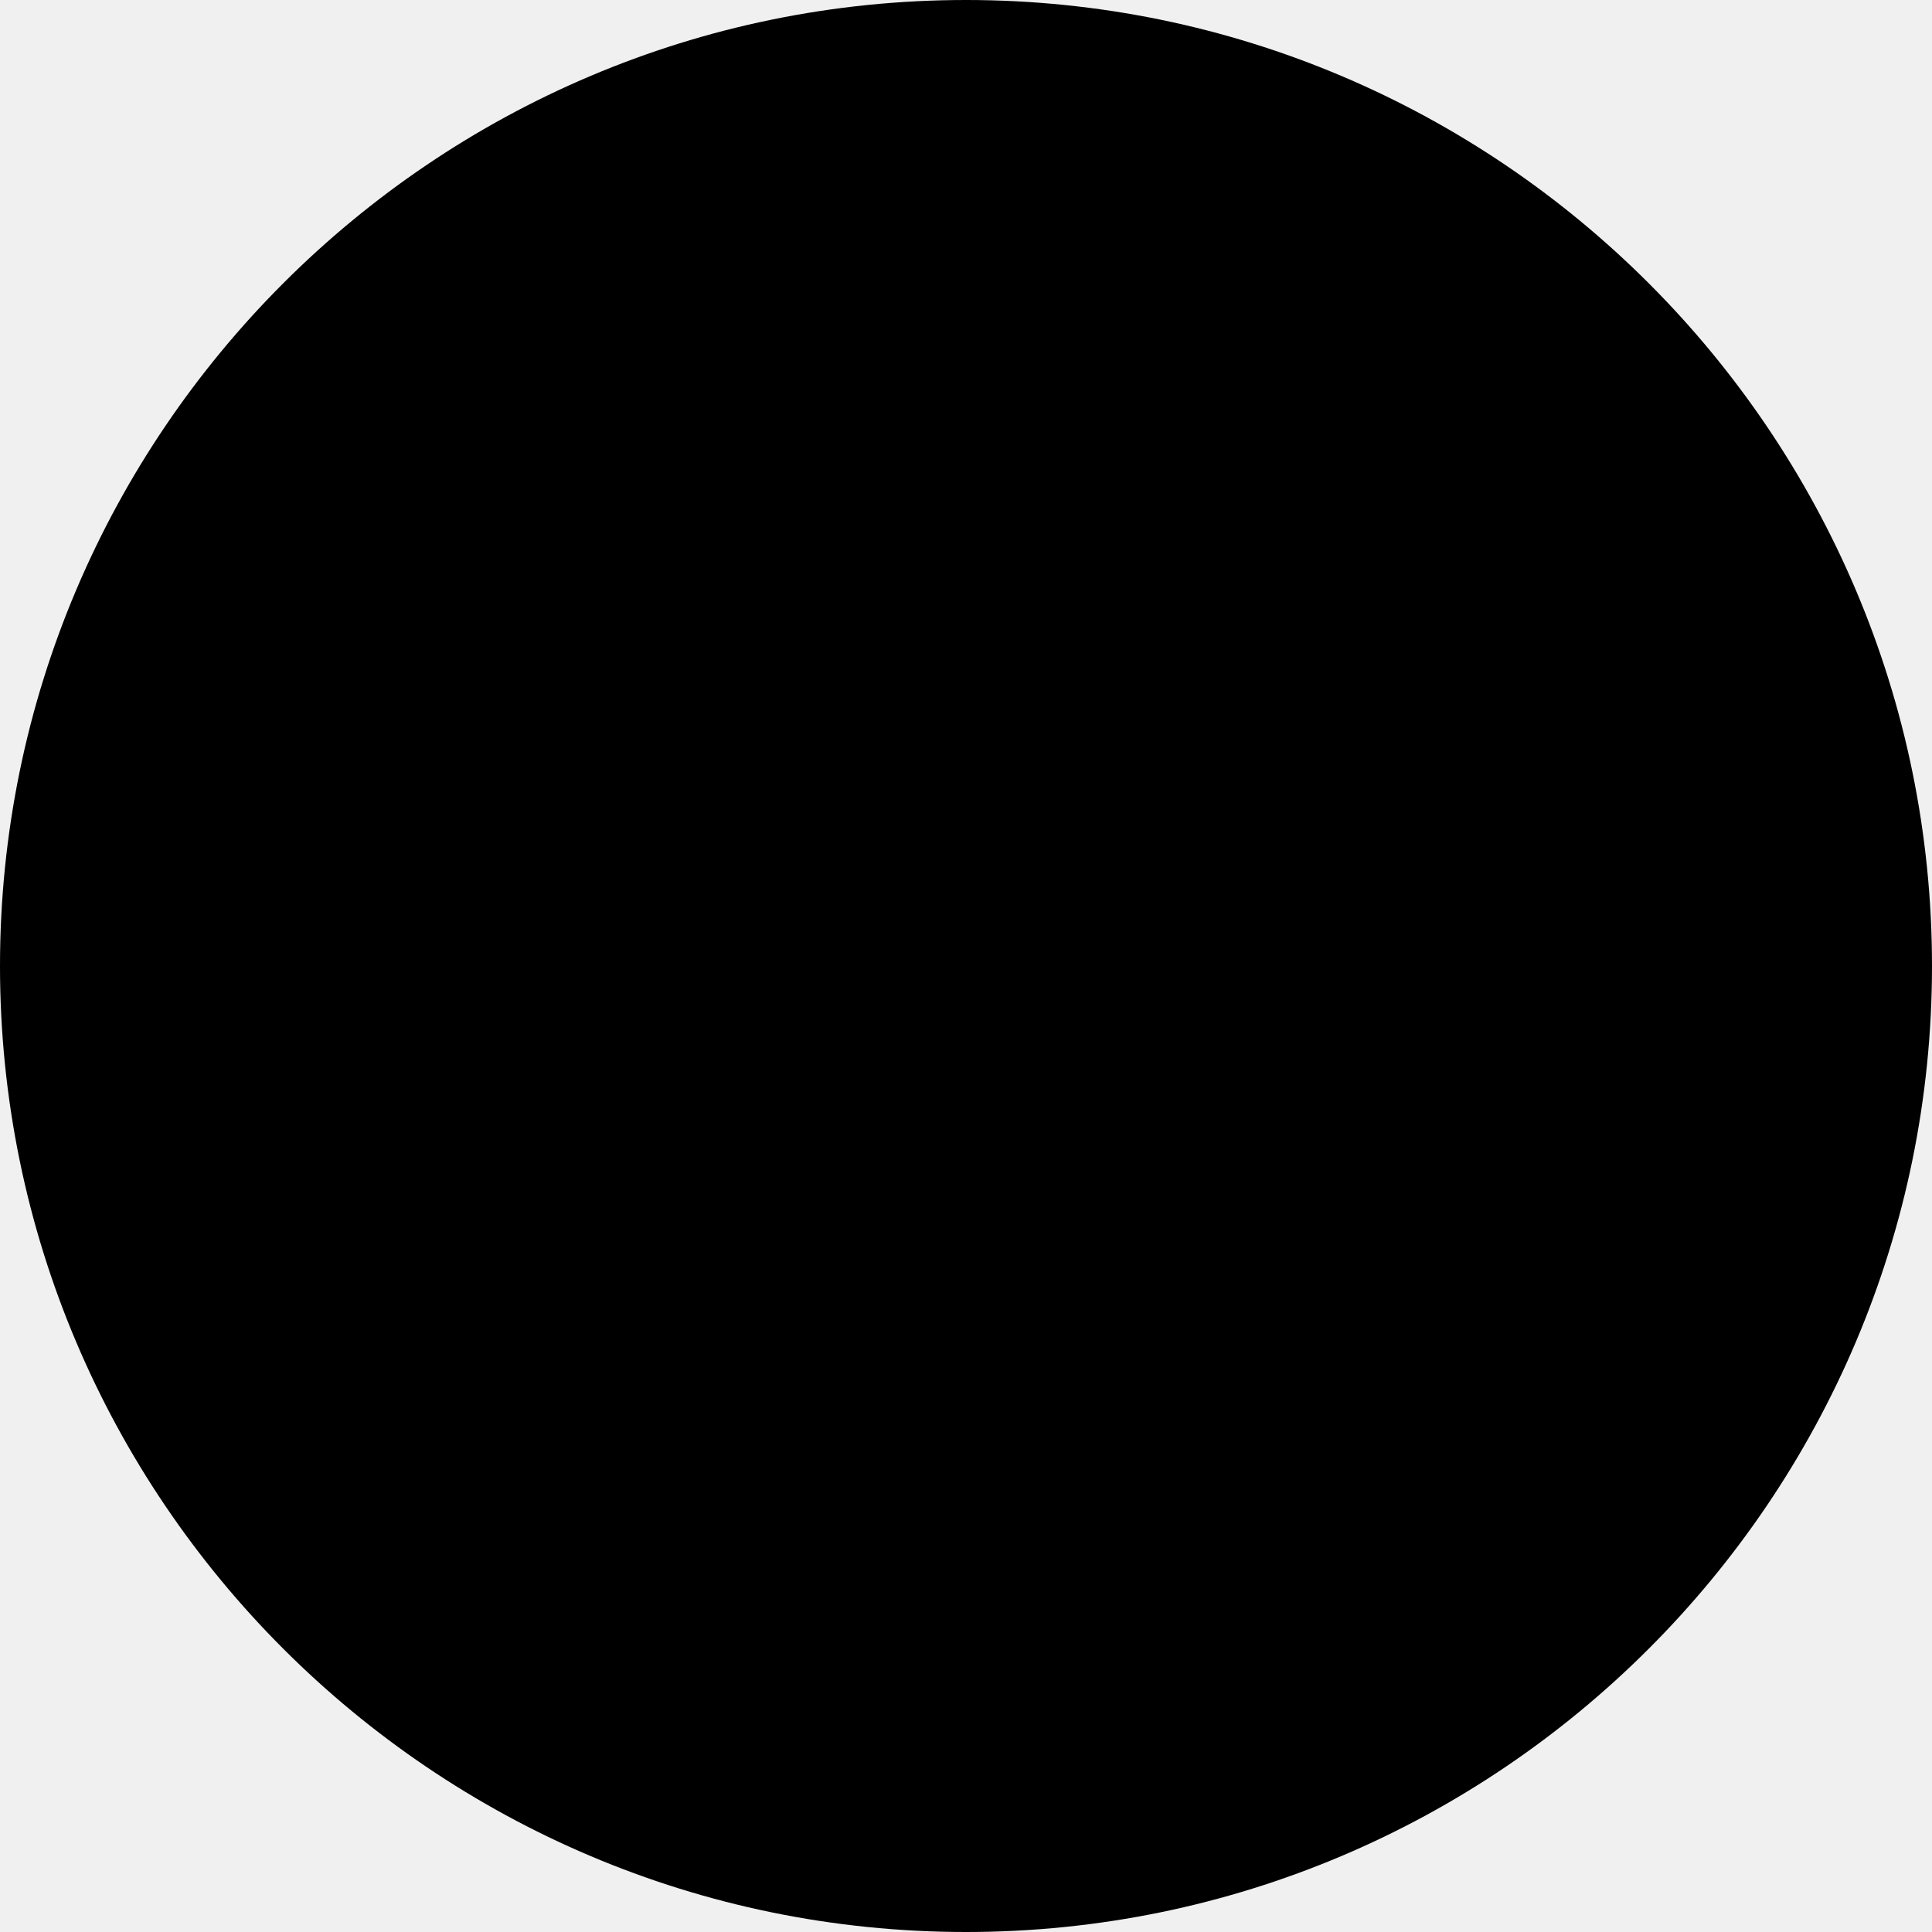
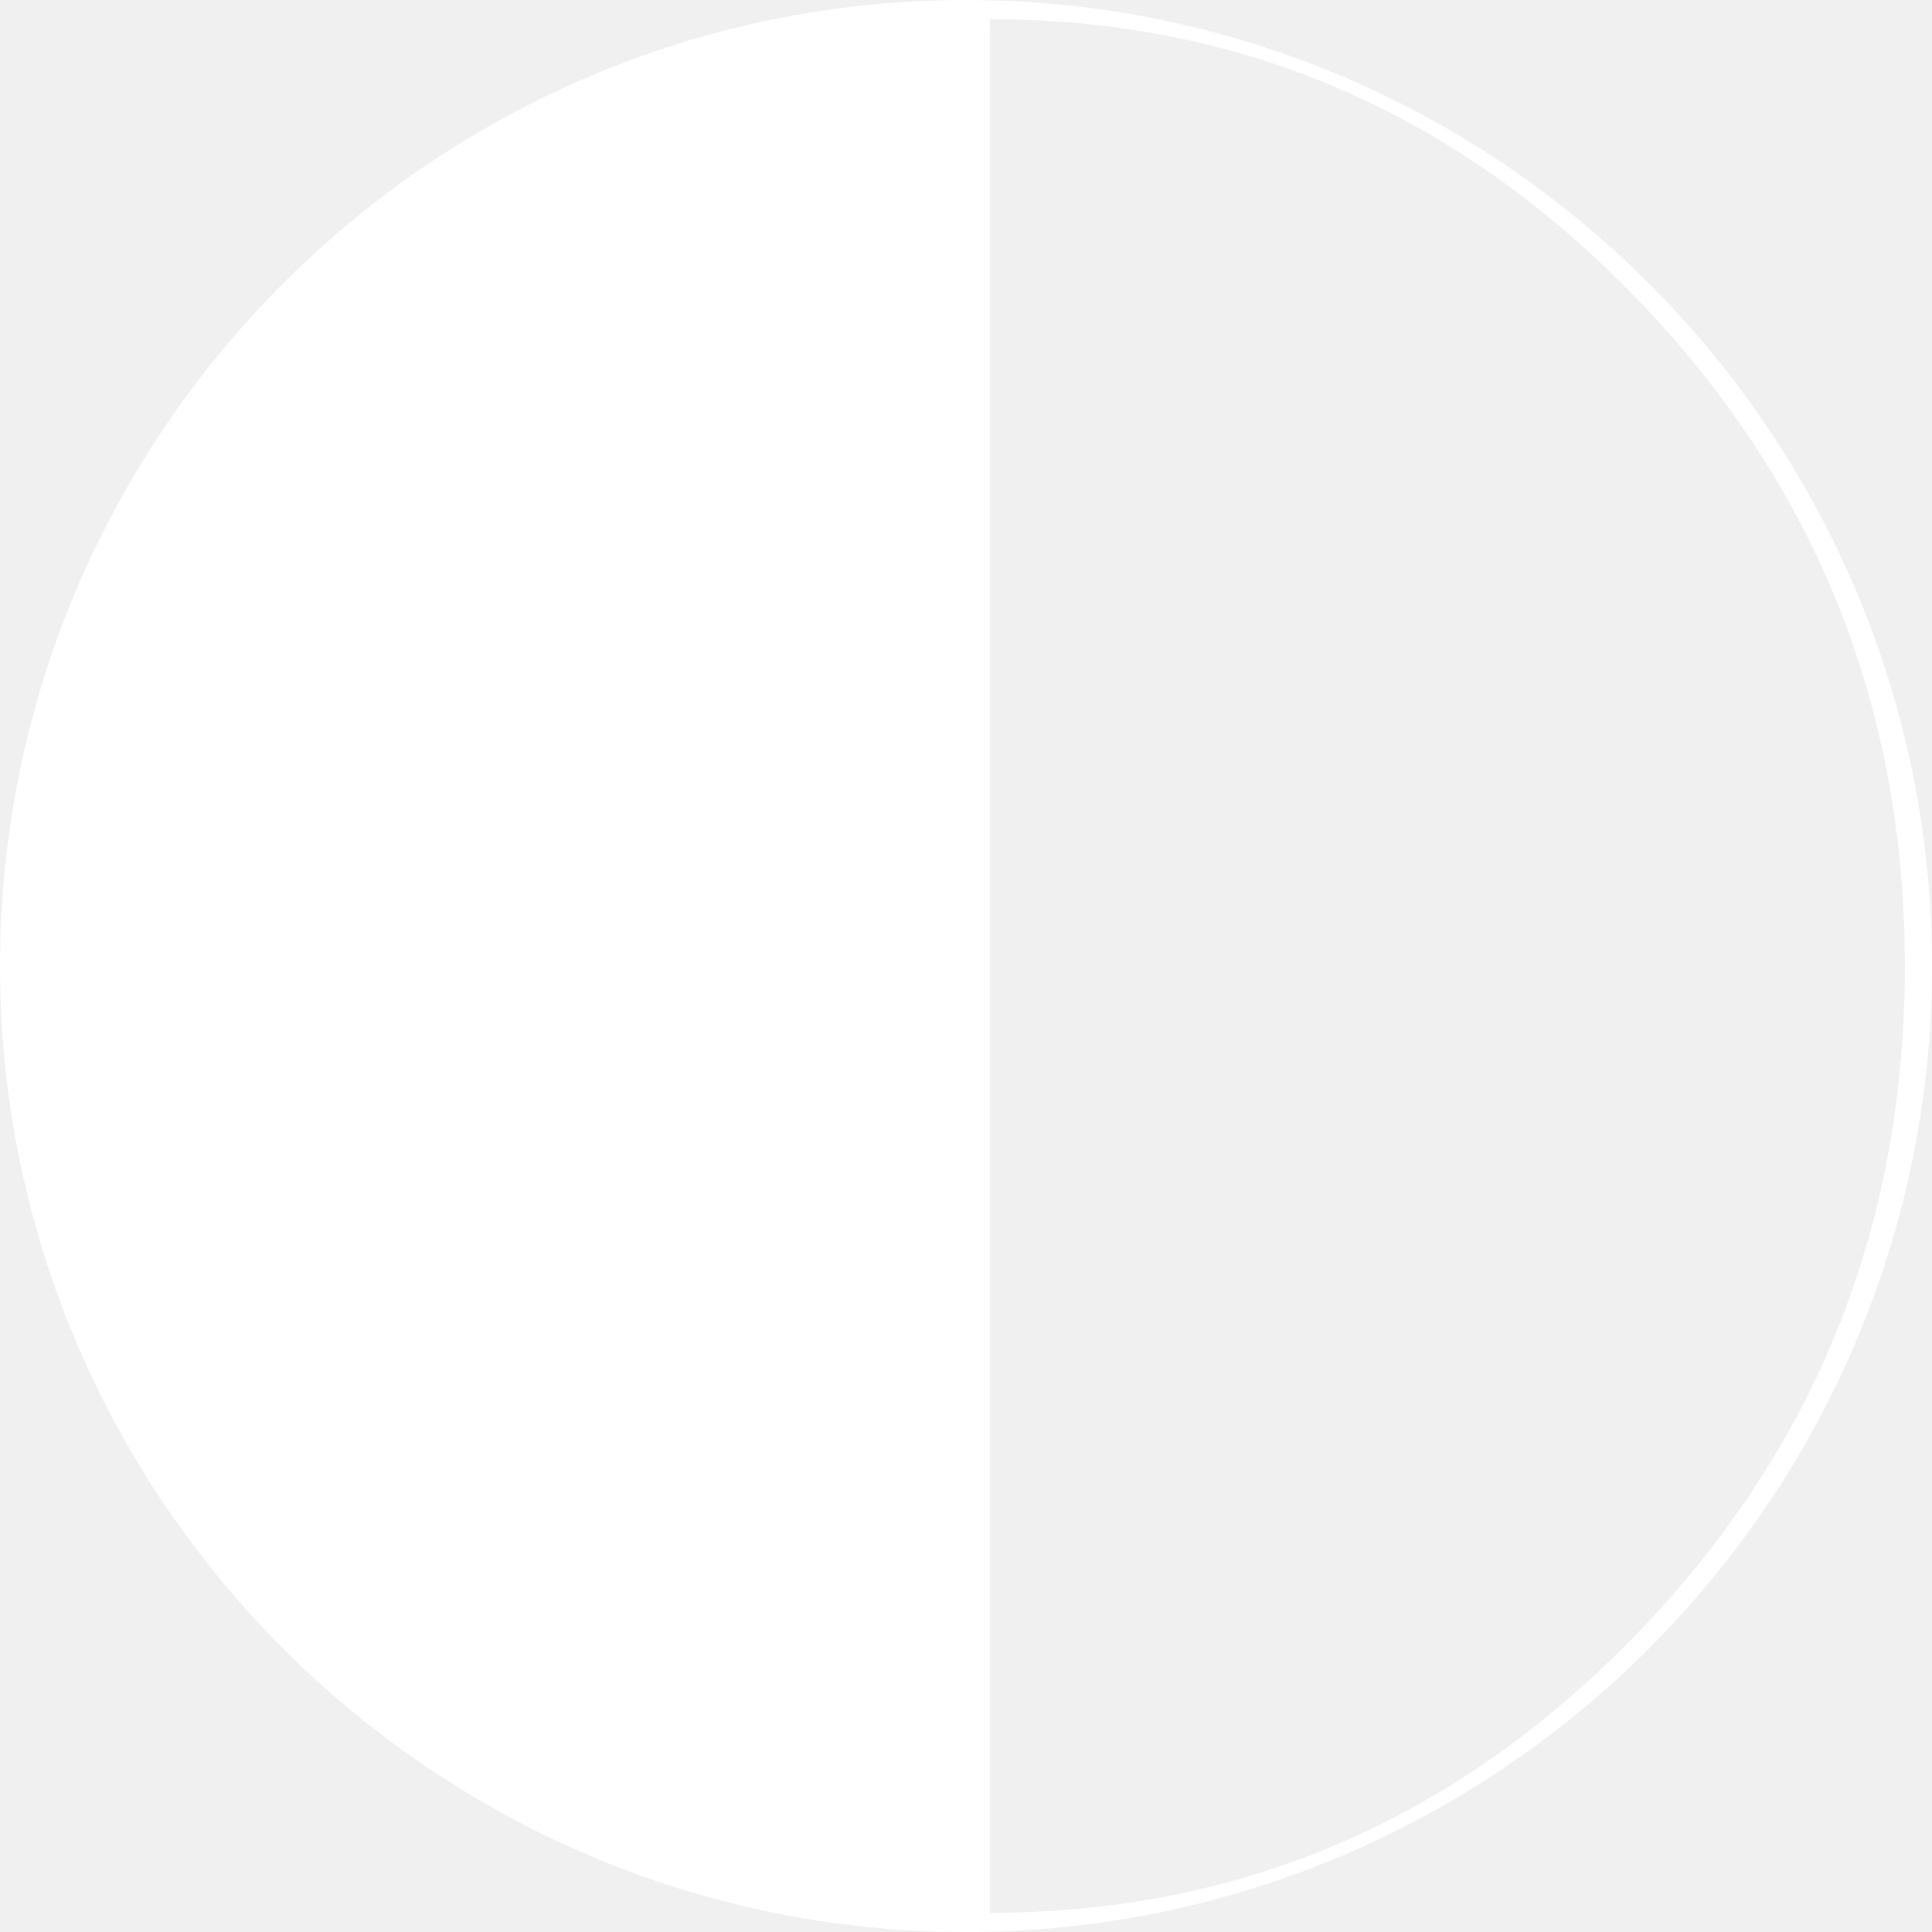
- <svg xmlns="http://www.w3.org/2000/svg" version="1.1" id="Capa_1" x="0px" y="0px" width="108.336px" height="108.336px" viewBox="0 0 108.336 108.336" style="enable-background:new 0 0 108.336 108.336;" xml:space="preserve">
-   <g>
-     <path d="M108.336,54.168c0,29.869-24.3,54.168-54.168,54.168S0,84.037,0,54.168C0,24.3,24.3,0,54.168,0   S108.336,24.3,108.336,54.168z" />
+ <svg xmlns="http://www.w3.org/2000/svg" version="1.1" width="108.336" height="108.336" style="enable-background:new 0 0 108.336 108.336;" xml:space="preserve">
+   <rect id="backgroundrect" width="100%" height="100%" x="0" y="0" fill="none" stroke="none" />
+   <g class="currentLayer" style="">
+     <g id="svg_1" class="selected" fill="#ffffff" fill-opacity="1">
+       <path d="M54.168,0C24.3,0,0,24.3,0,54.168c0,29.869,24.3,54.168,54.168,54.168s54.168-24.299,54.168-54.168   C108.336,24.3,84.036,0,54.168,0z M91.702,91.701c-10.076,10.372-22.142,15.558-36.198,15.558V1.077   c14.057,0,26.122,5.197,36.198,15.588c10.073,10.396,15.112,22.895,15.112,37.503C106.814,68.816,101.775,81.327,91.702,91.701z" id="svg_2" fill="#ffffff" fill-opacity="1" />
+     </g>
+     <g id="svg_3">
+ </g>
+     <g id="svg_4">
+ </g>
+     <g id="svg_5">
+ </g>
+     <g id="svg_6">
+ </g>
+     <g id="svg_7">
+ </g>
+     <g id="svg_8">
+ </g>
+     <g id="svg_9">
+ </g>
+     <g id="svg_10">
+ </g>
+     <g id="svg_11">
+ </g>
+     <g id="svg_12">
+ </g>
+     <g id="svg_13">
+ </g>
+     <g id="svg_14">
+ </g>
+     <g id="svg_15">
+ </g>
+     <g id="svg_16">
+ </g>
+     <g id="svg_17">
+ </g>
  </g>
-   <g>
- </g>
-   <g>
- </g>
-   <g>
- </g>
-   <g>
- </g>
-   <g>
- </g>
-   <g>
- </g>
-   <g>
- </g>
-   <g>
- </g>
-   <g>
- </g>
-   <g>
- </g>
-   <g>
- </g>
-   <g>
- </g>
-   <g>
- </g>
-   <g>
- </g>
-   <g>
- </g>
</svg>
